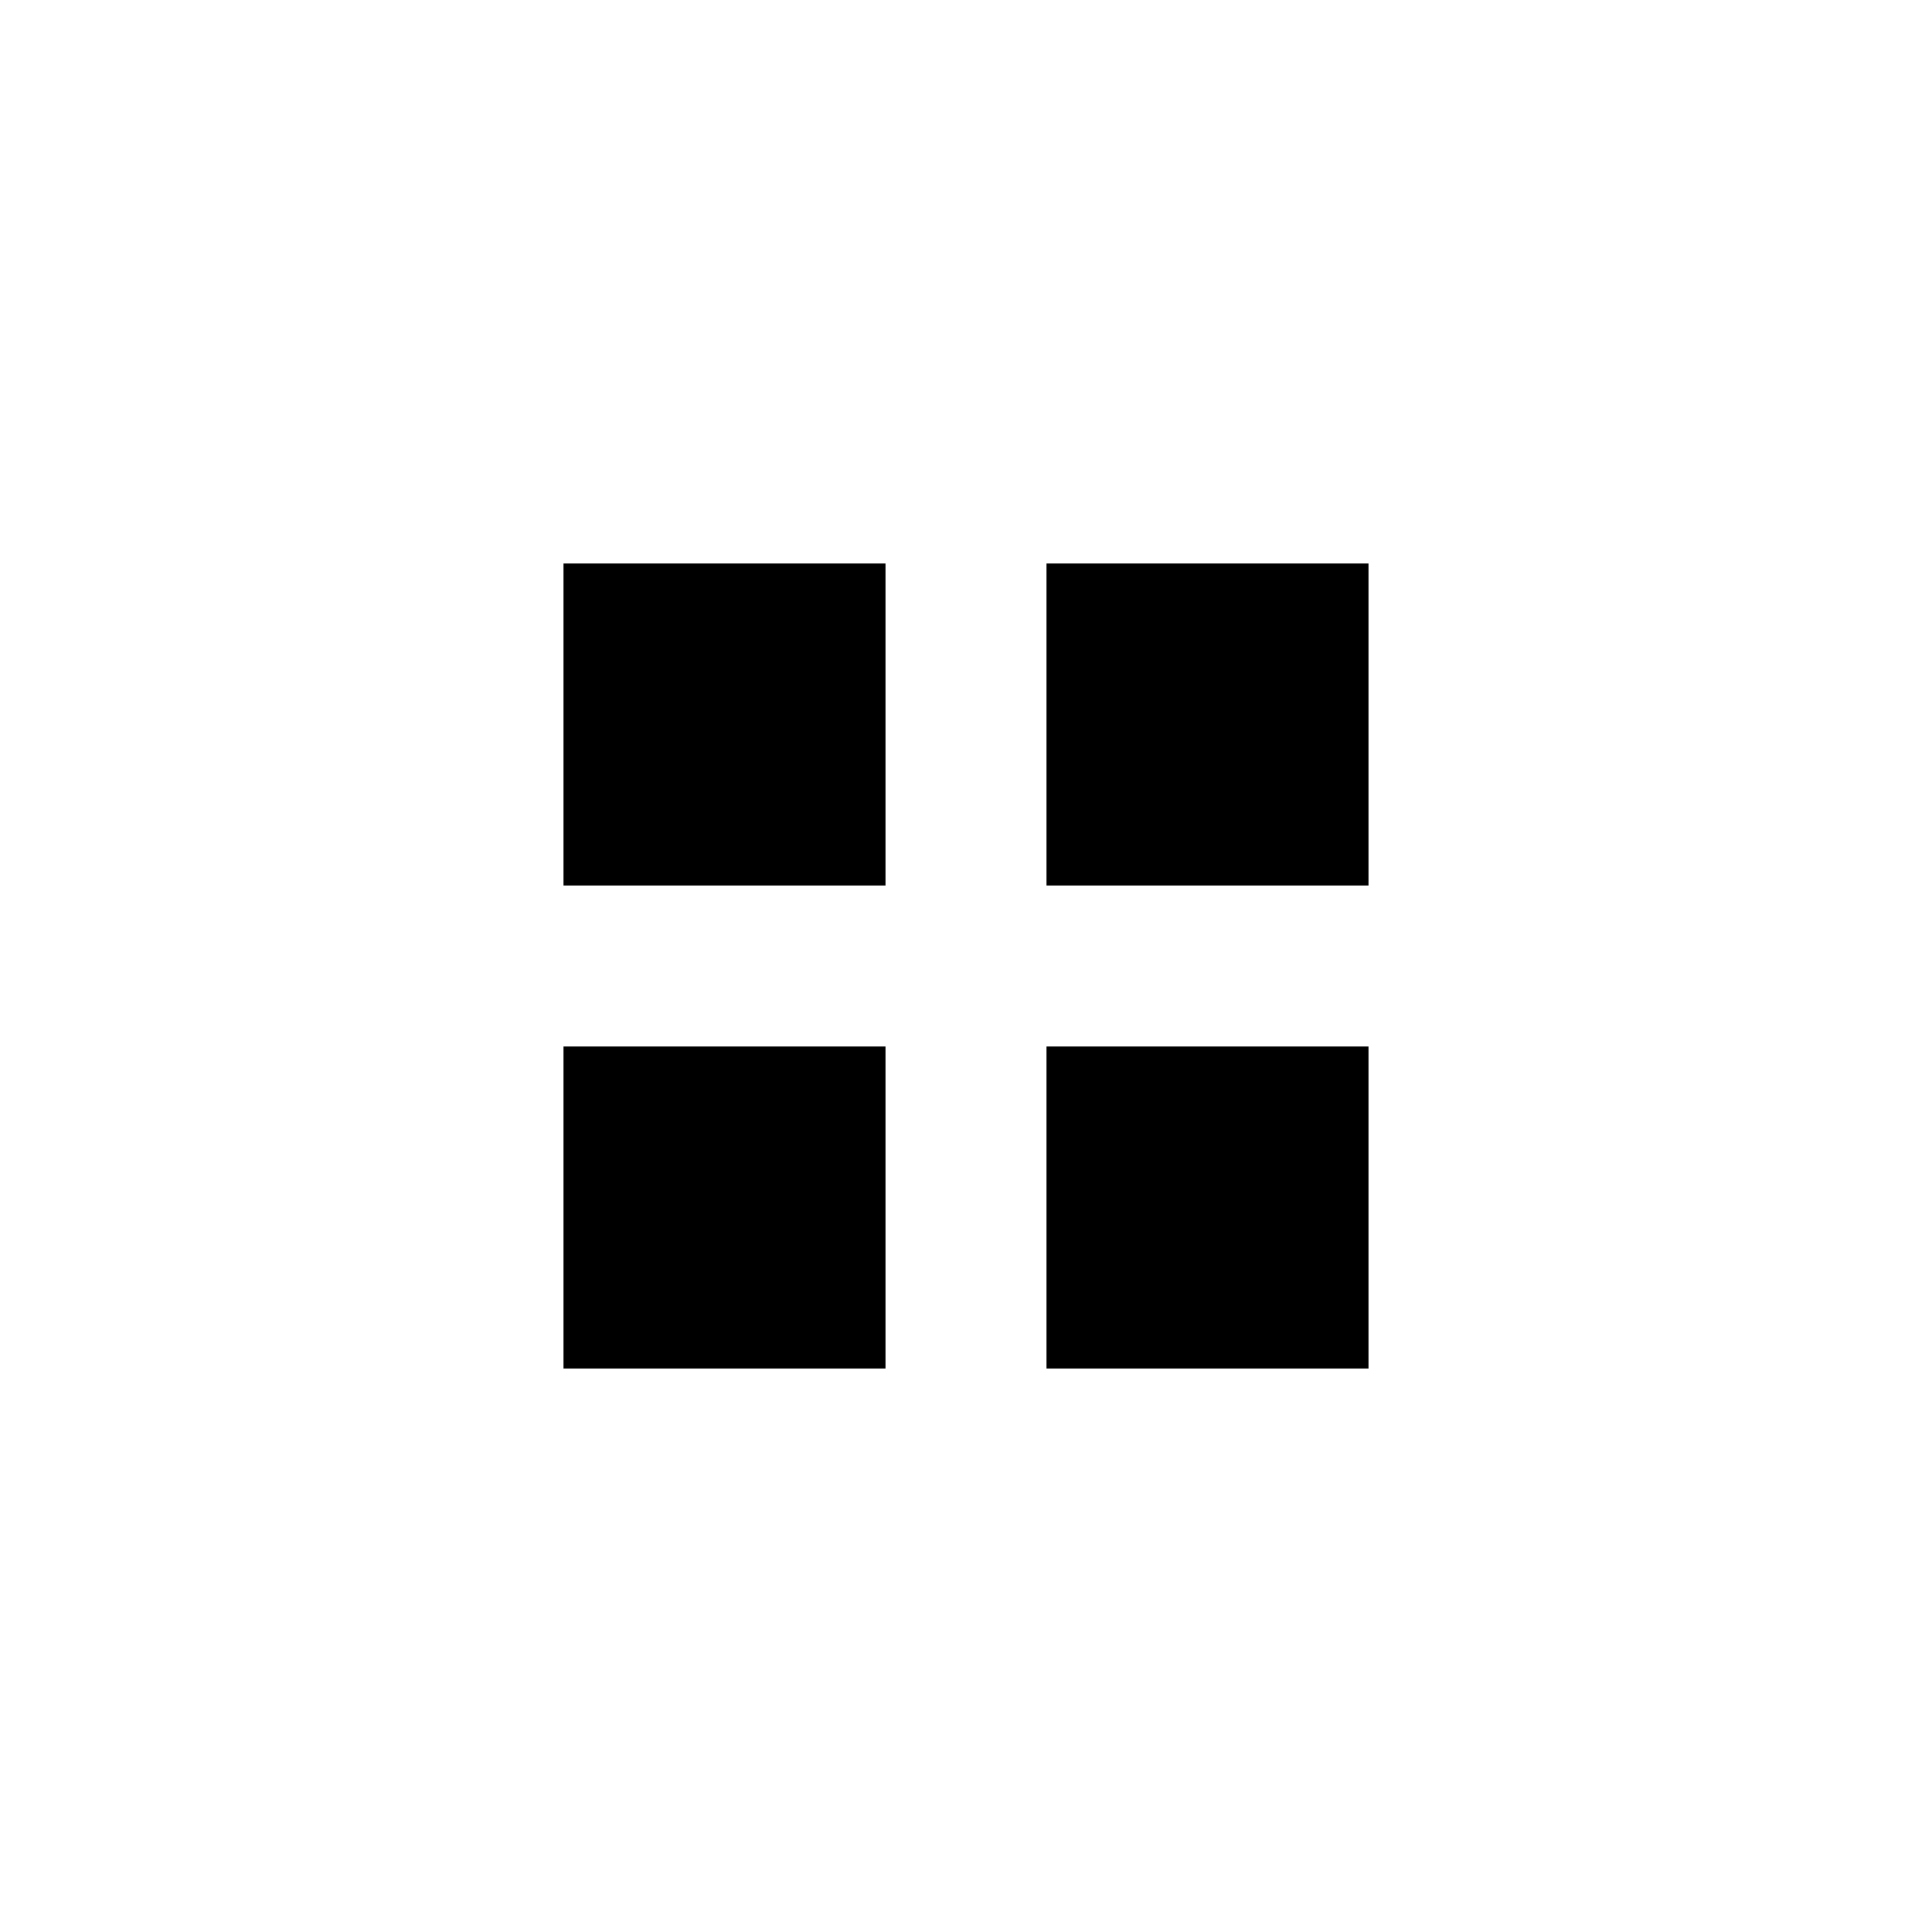
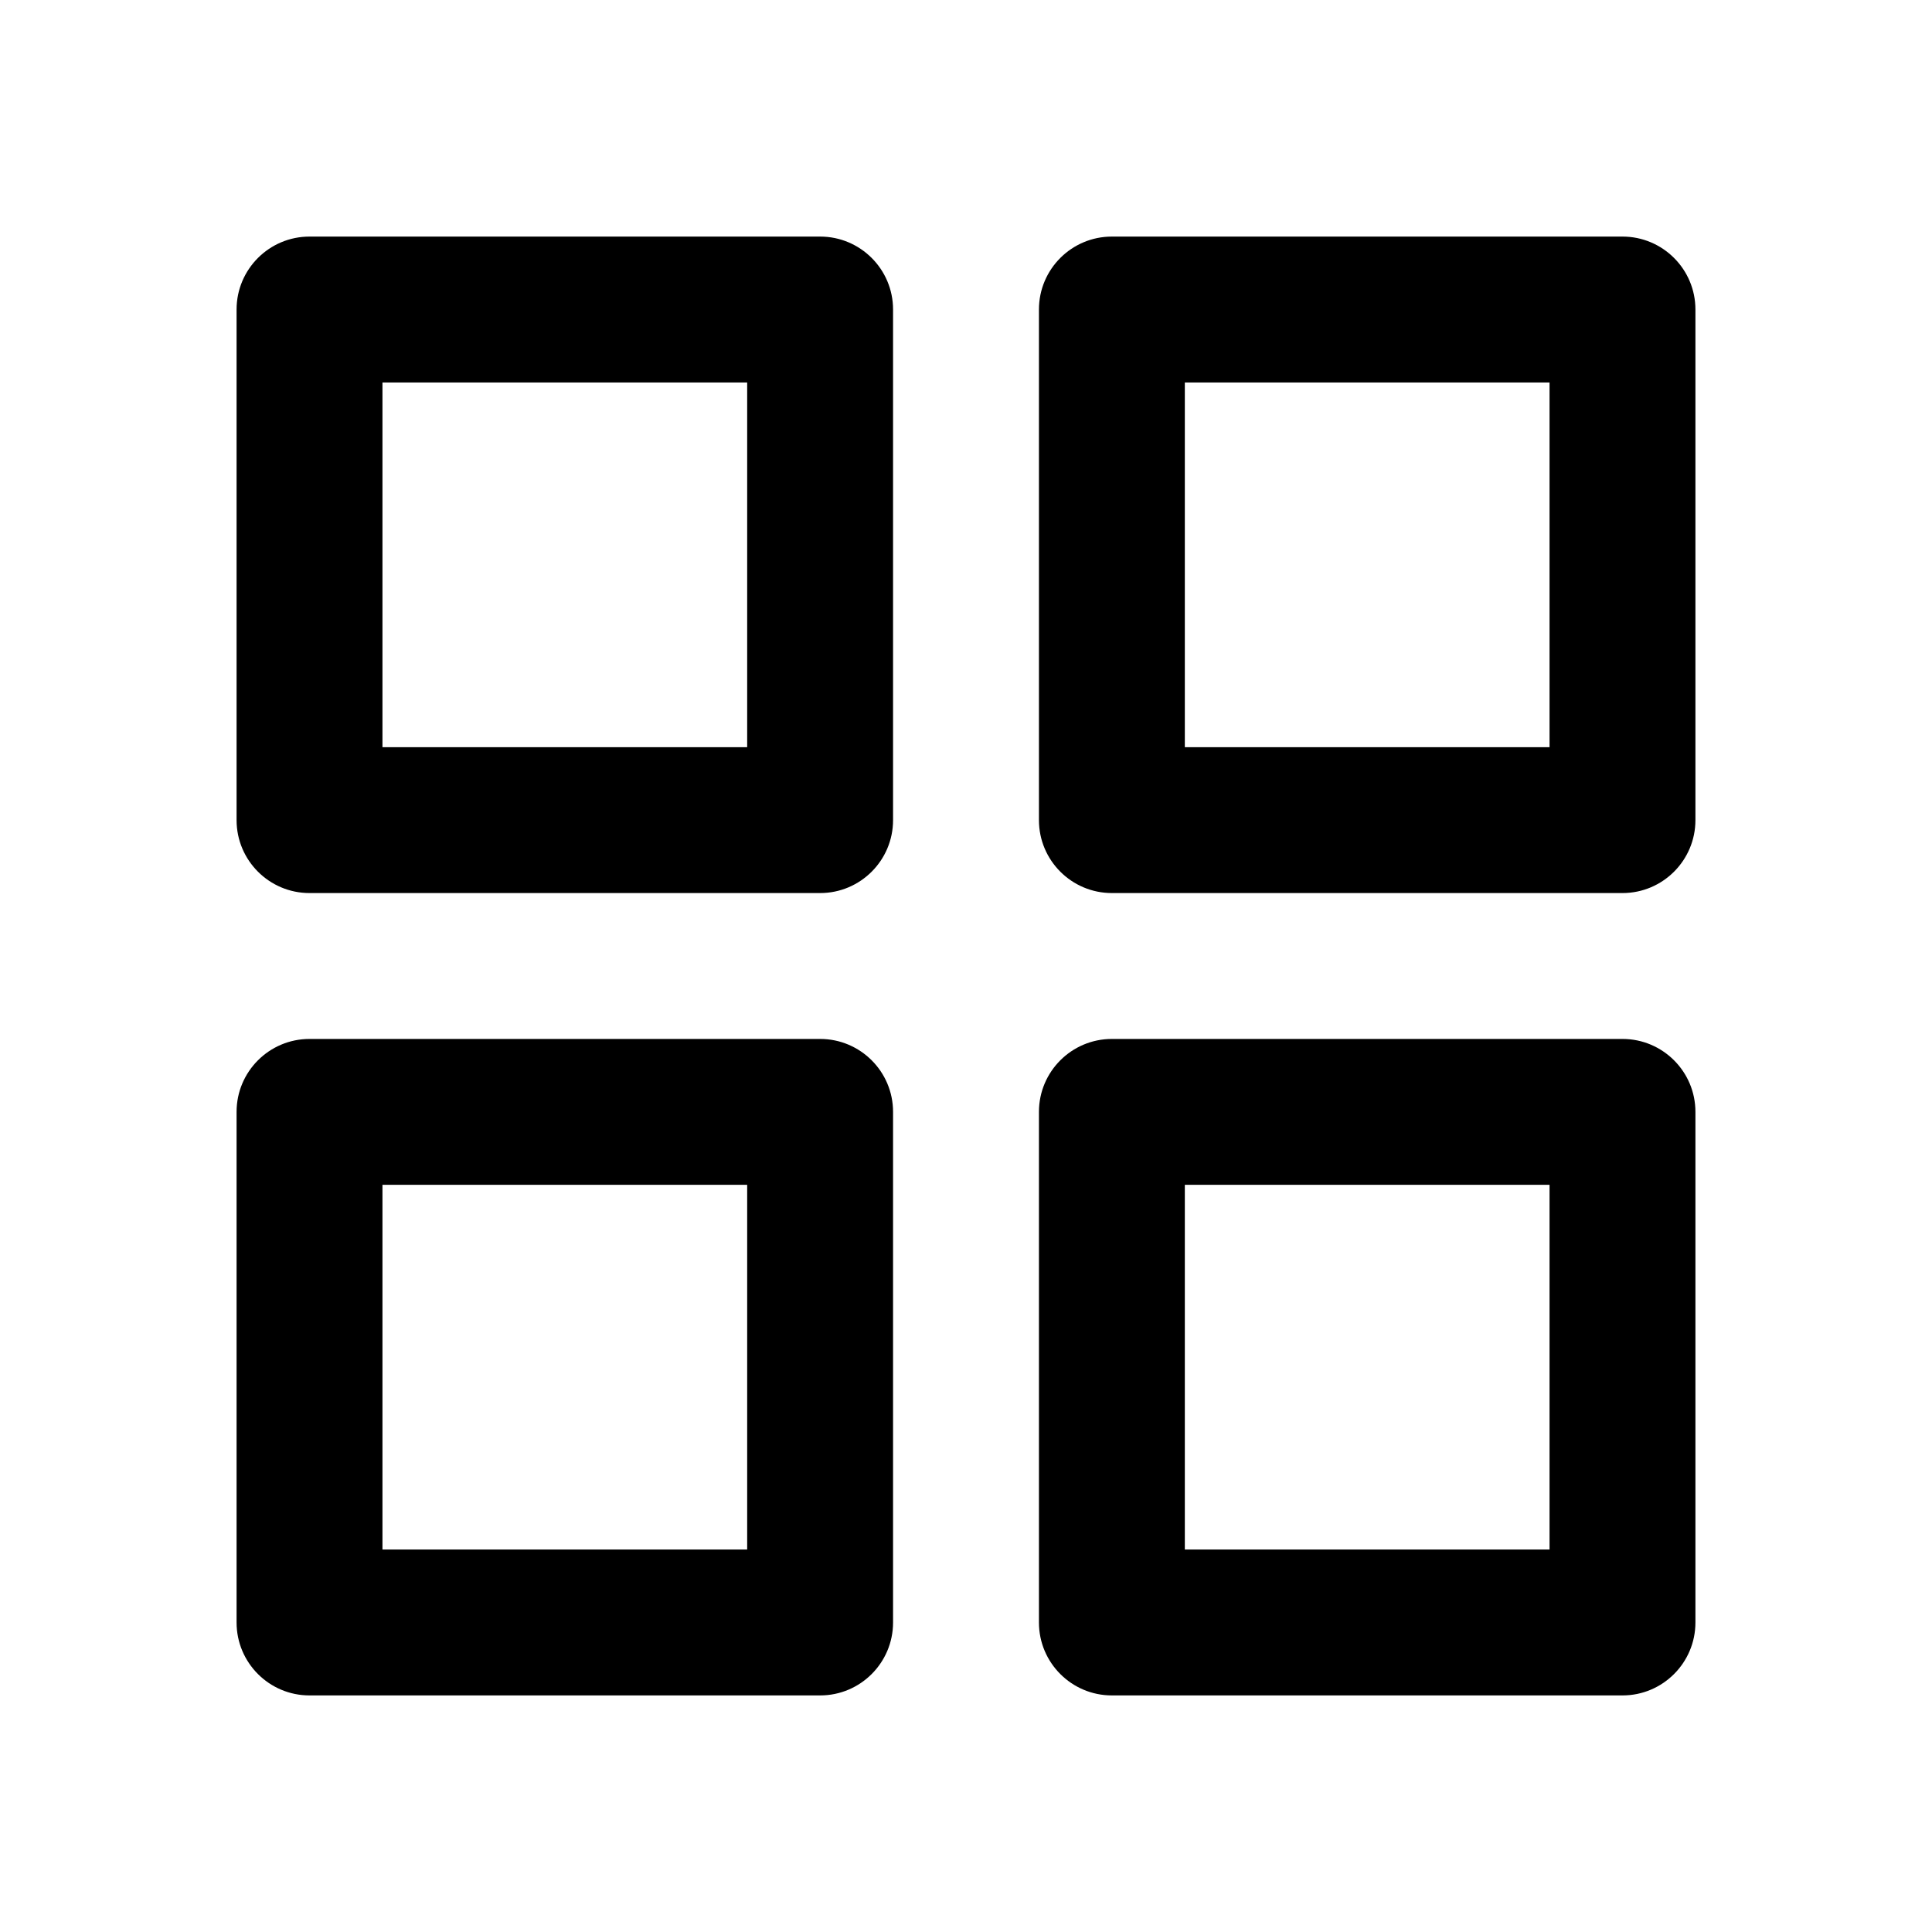
- <svg xmlns="http://www.w3.org/2000/svg" width="24" height="24" viewBox="0 0 24 24" fill="none">
-   <path d="M11 7H7V11H11V7Z" fill="currentColor" />
-   <path d="M11 13H7V17H11V13Z" fill="currentColor" />
-   <path d="M13 13H17V17H13V13Z" fill="currentColor" />
-   <path d="M17 7H13V11H17V7Z" fill="currentColor" />
+ <svg xmlns="http://www.w3.org/2000/svg" width="100%" height="100%" viewBox="0 0 24 24" version="1.1" xml:space="preserve" style="fill-rule:evenodd;clip-rule:evenodd;stroke-linejoin:round;stroke-miterlimit:2;">
+   <g transform="matrix(0.906117,0,0,0.906117,1.1266,1.1266)">
+     <path d="M11,3C11,2.448 10.552,2 10,2L3,2C2.448,2 2,2.448 2,3L2,10C2,10.552 2.448,11 3,11L10,11C10.552,11 11,10.552 11,10L11,3ZM9,4L9,9C9,9 4,9 4,9C4,9 4,4 4,4L9,4Z" fill="currentColor" />
+   </g>
+   <g transform="matrix(0.906117,0,0,0.906117,1.1266,1.1266)">
+     <path d="M22,3C22,2.448 21.552,2 21,2L14,2C13.448,2 13,2.448 13,3L13,10C13,10.552 13.448,11 14,11L21,11C21.552,11 22,10.552 22,10L22,3ZM20,4L20,9C20,9 15,9 15,9C15,9 15,4 15,4L20,4Z" fill="currentColor" />
+   </g>
+   <g transform="matrix(0.906117,0,0,0.906117,1.1266,1.1266)">
+     <path d="M22,14C22,13.448 21.552,13 21,13L14,13C13.448,13 13,13.448 13,14L13,21C13,21.552 13.448,22 14,22L21,22C21.552,22 22,21.552 22,21L22,14ZM20,15L20,20C20,20 15,20 15,20C15,20 15,15 15,15L20,15Z" fill="currentColor" />
+   </g>
+   <g transform="matrix(0.906117,0,0,0.906117,1.1266,1.1266)">
+     <path d="M11,14C11,13.448 10.552,13 10,13L3,13C2.448,13 2,13.448 2,14L2,21C2,21.552 2.448,22 3,22L10,22C10.552,22 11,21.552 11,21L11,14ZM9,15L9,20C9,20 4,20 4,20C4,20 4,15 4,15L9,15Z" fill="currentColor" />
+   </g>
</svg>
